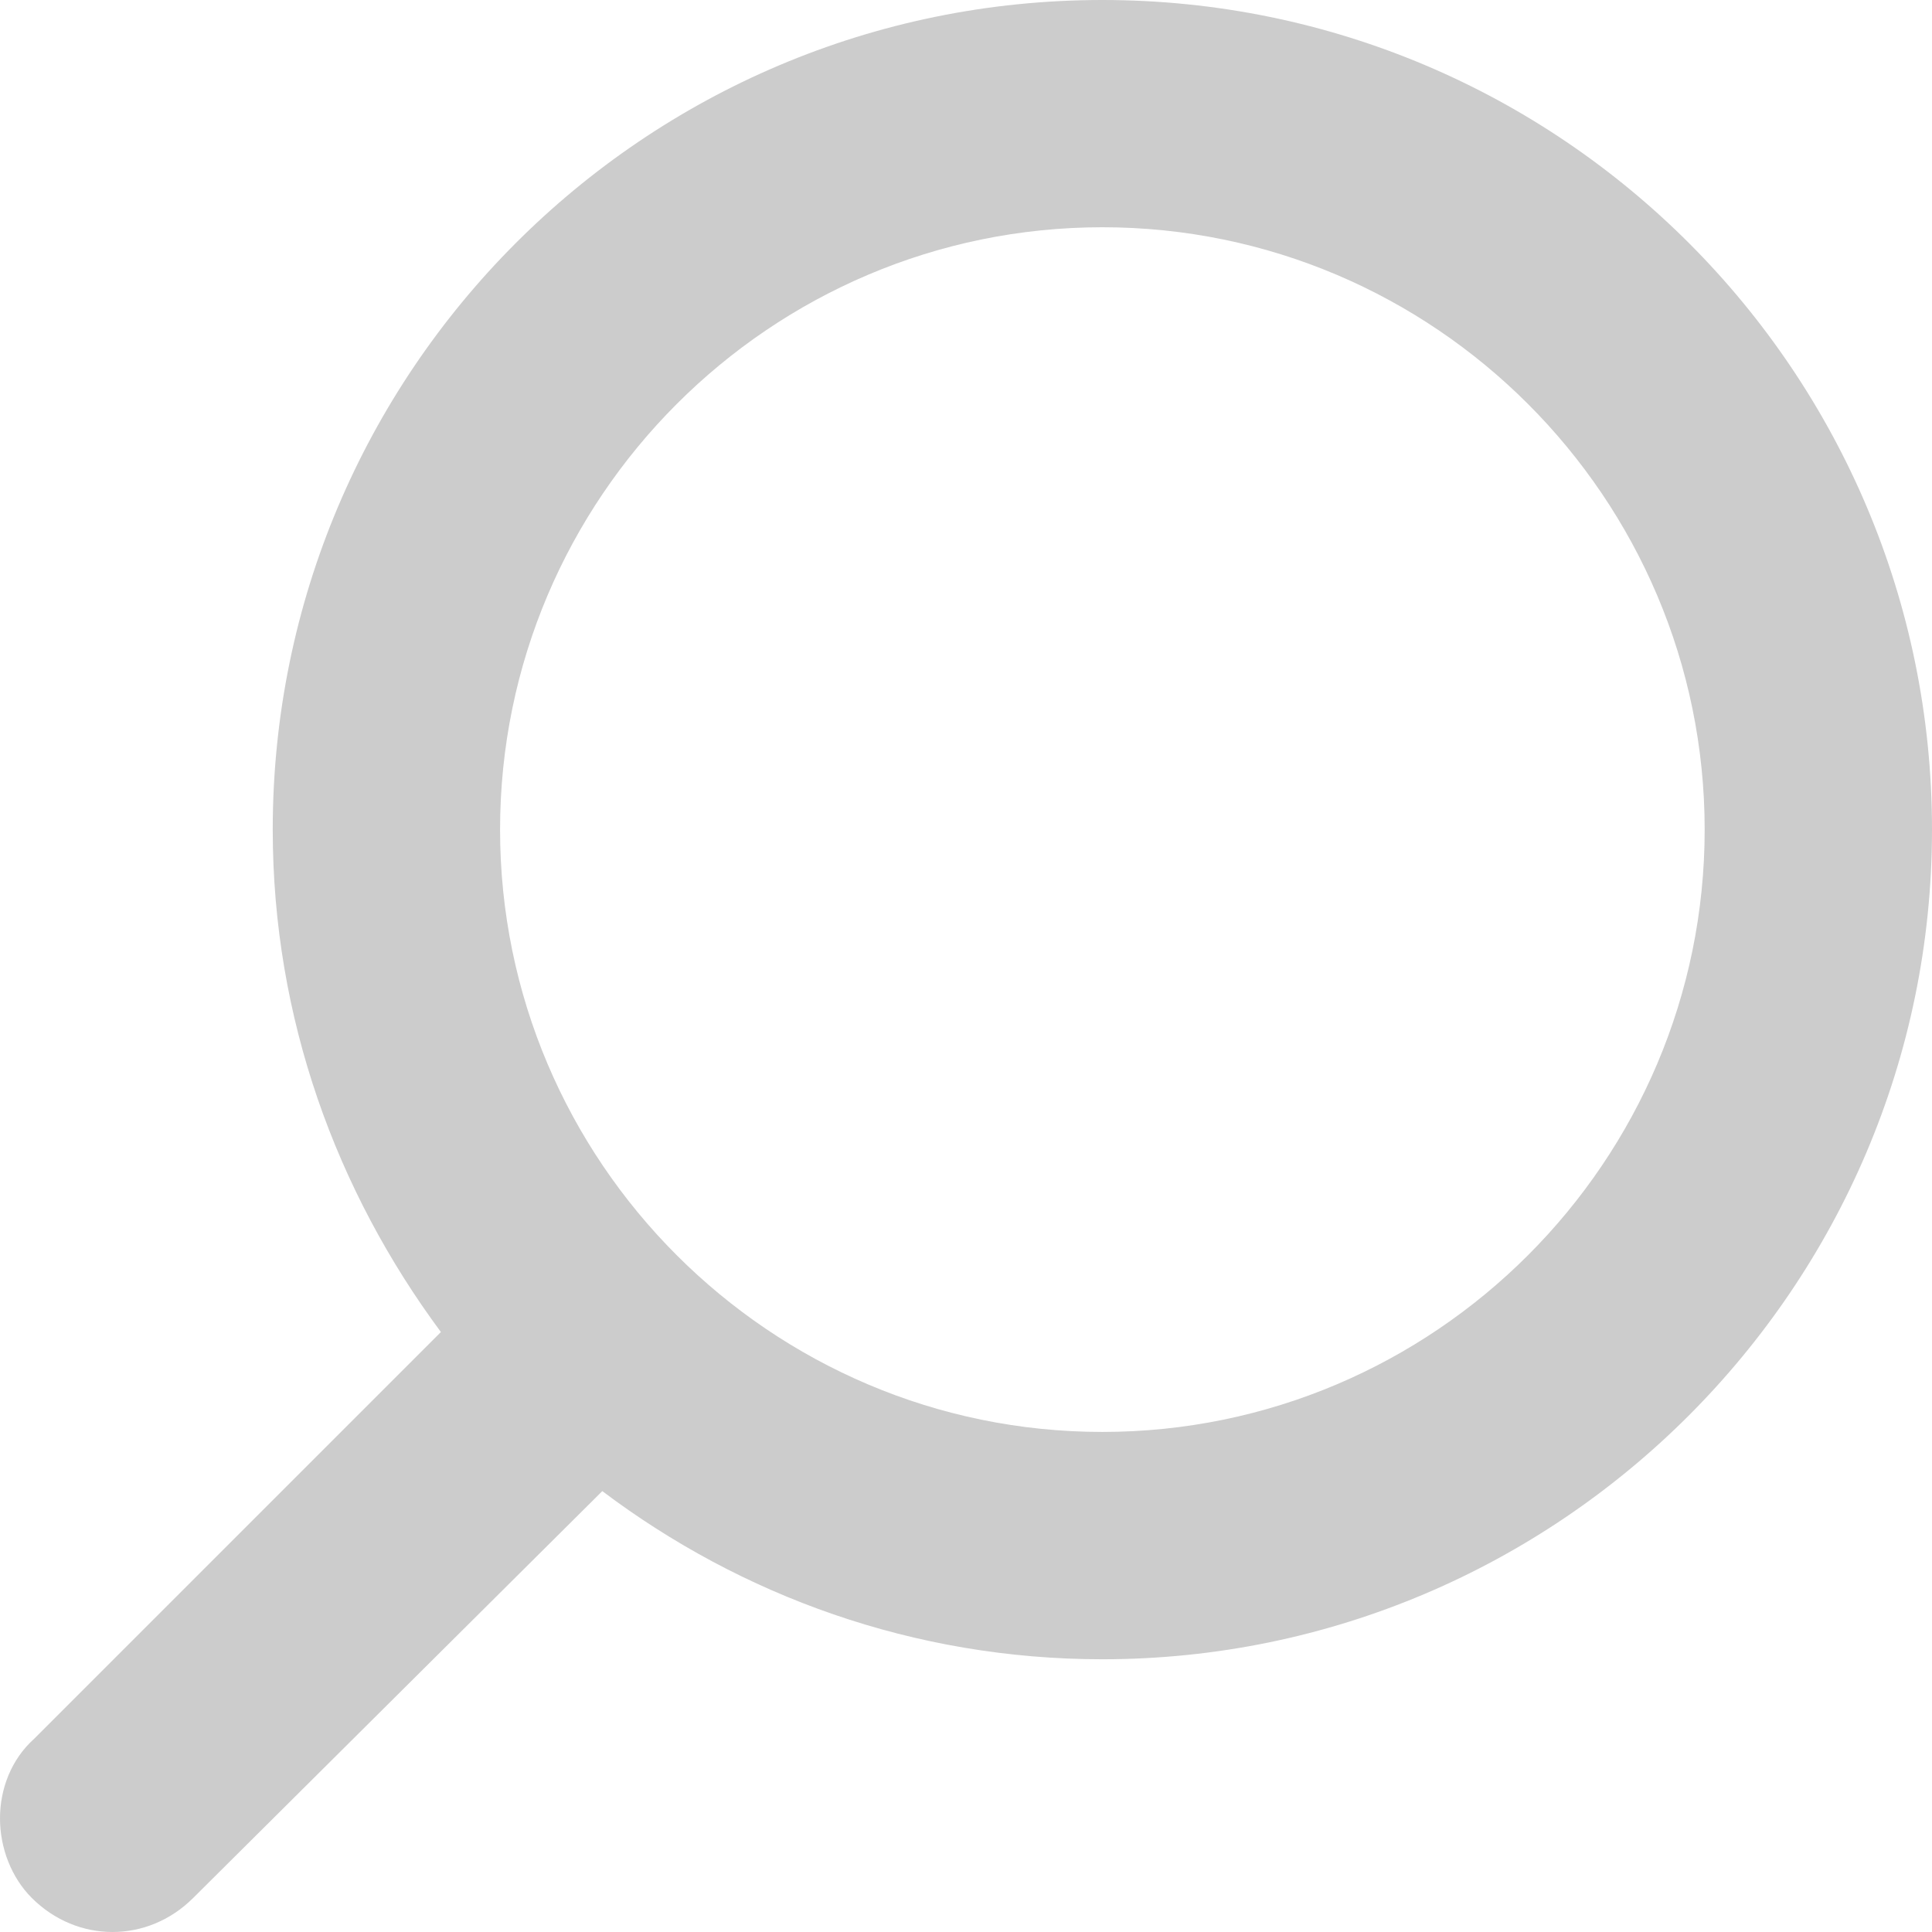
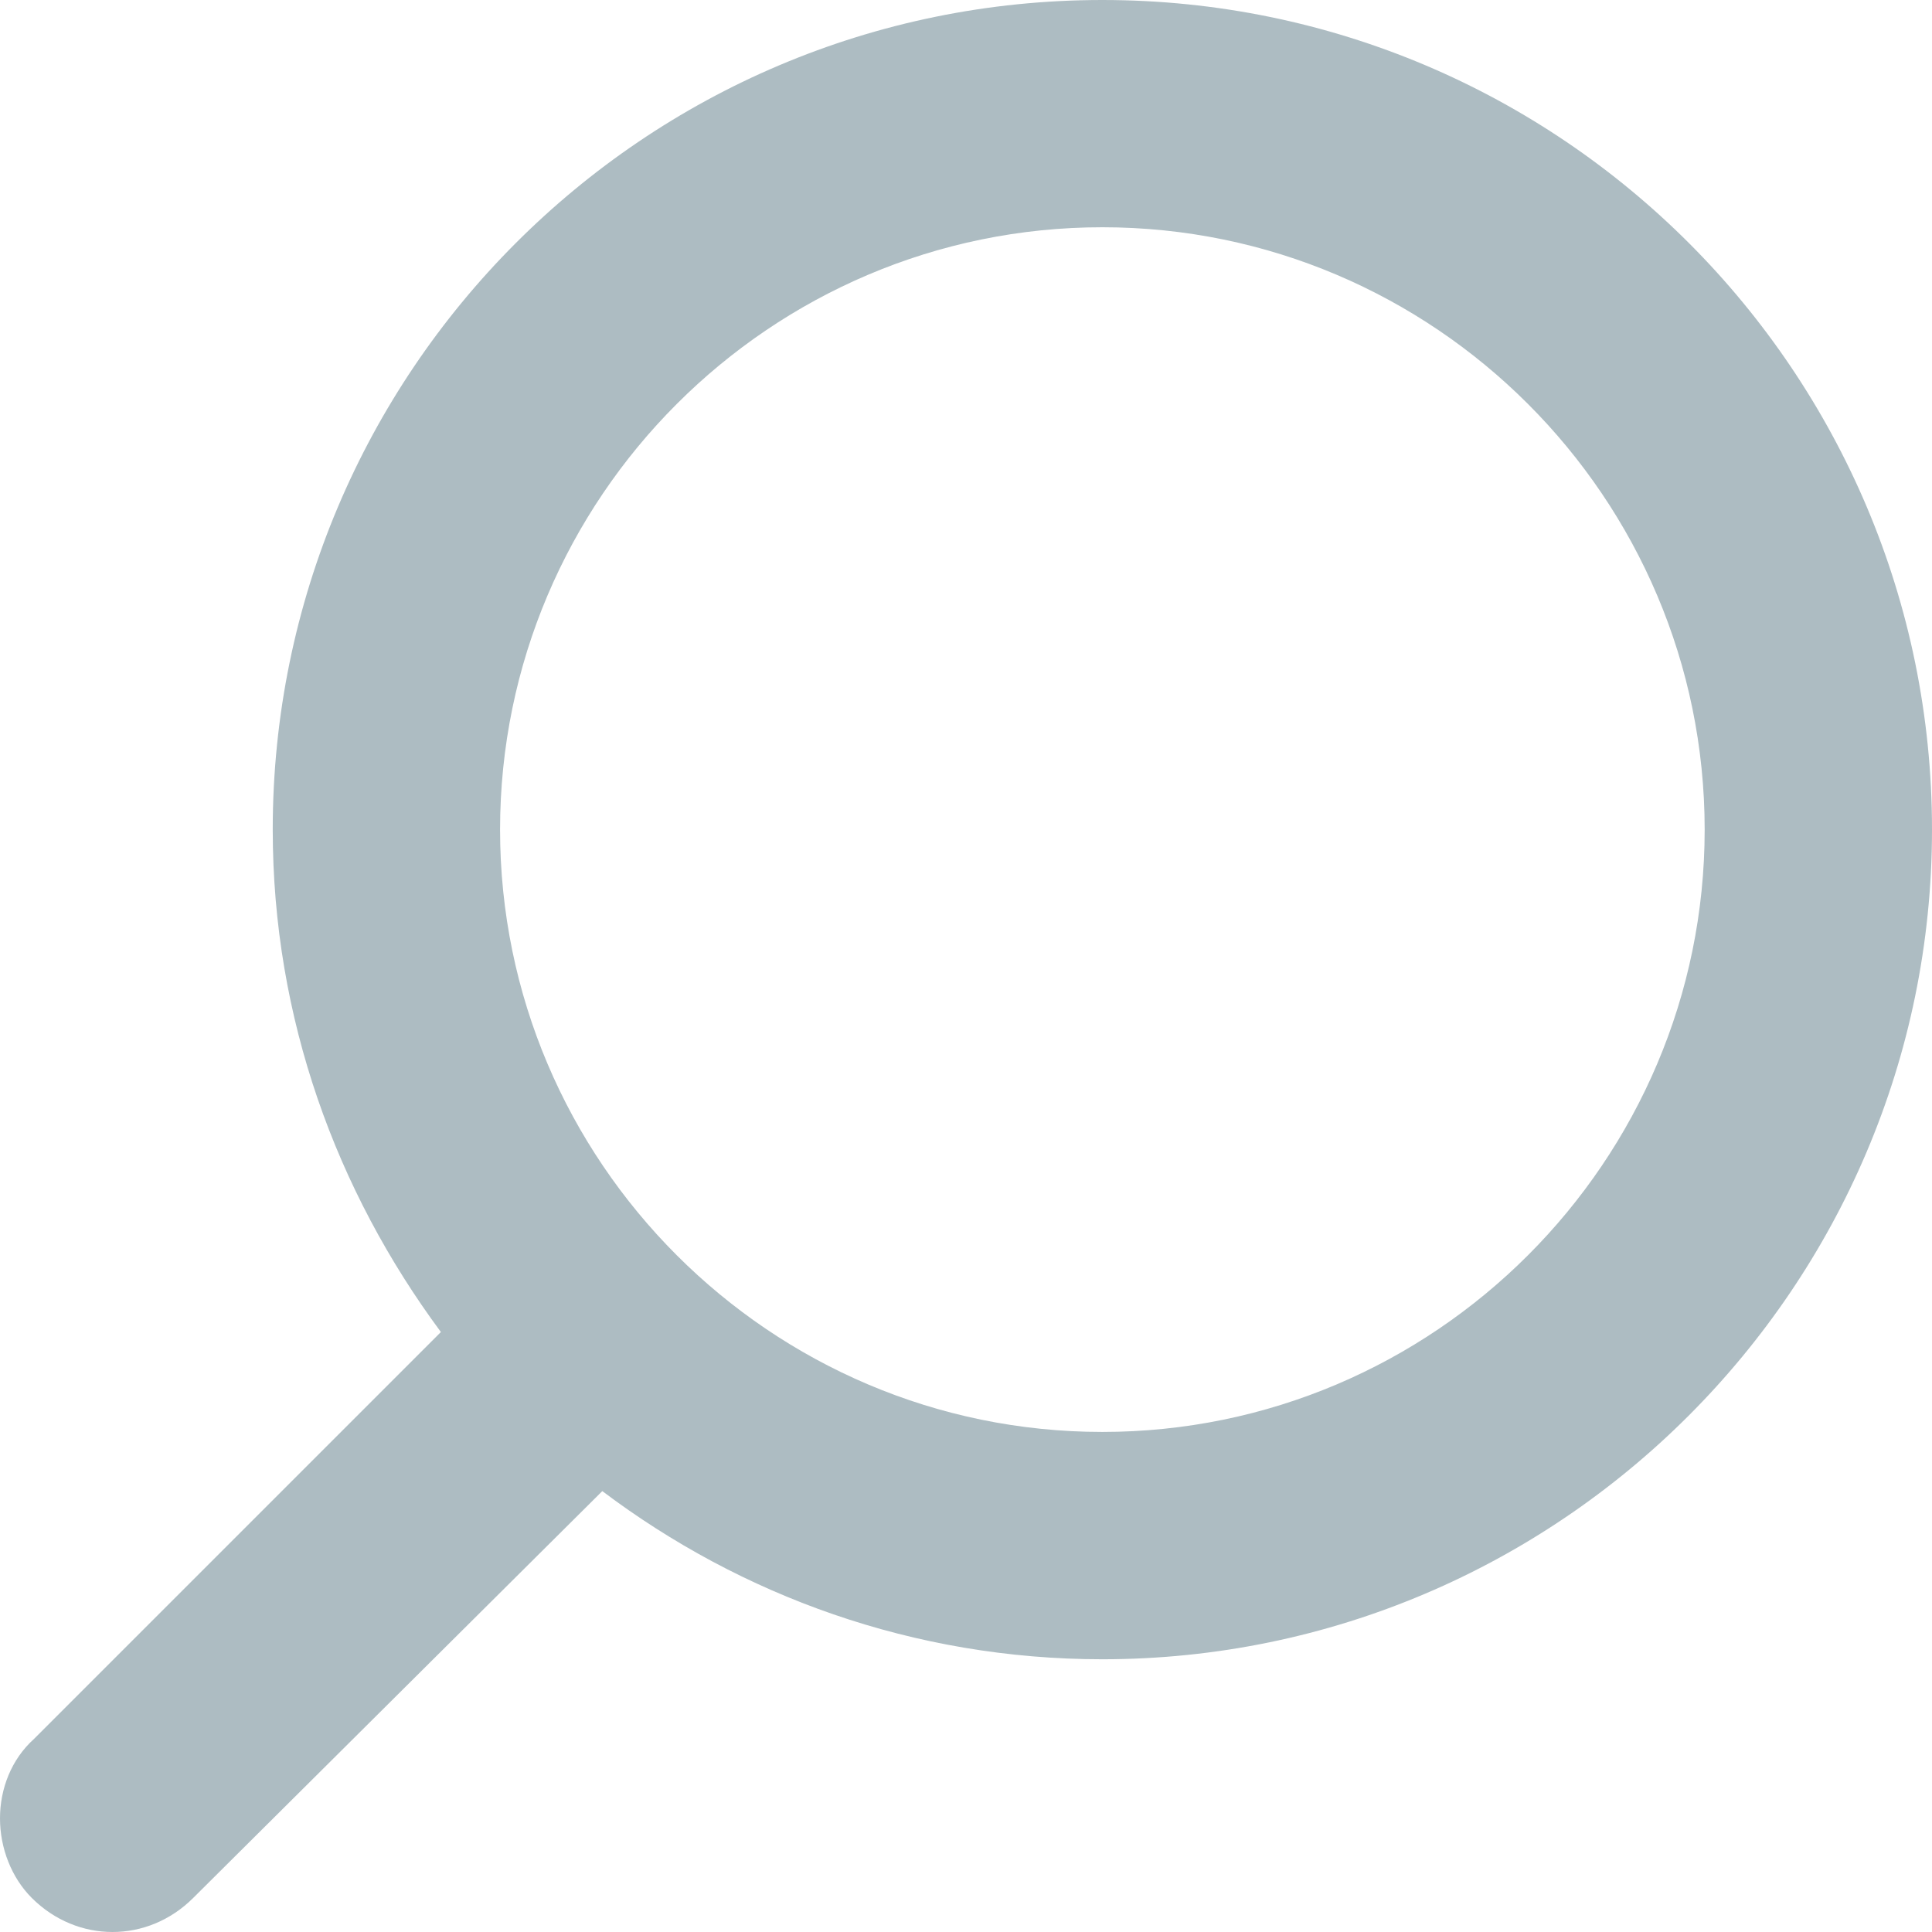
<svg xmlns="http://www.w3.org/2000/svg" width="24px" height="24px" viewBox="0 0 24 24" version="1.1">
  <defs />
  <g id="Styles" stroke="none" stroke-width="1" fill="none" fill-rule="evenodd">
-     <g id="Artboard" transform="translate(-263, -205)" fill="#CCCCCC">
+     <g id="Artboard" transform="translate(-263, -205)" fill="rgba(22, 63, 81, 0.35)">
      <path d="M270.482,223.523 C272.205,224.822 274.35,225.612 276.694,225.612 C282.37,225.612 287,220.982 287,215.306 C287,209.63 282.397,205 276.694,205 C270.991,205 266.388,209.63 266.388,215.306 C266.388,217.65 267.179,219.795 268.477,221.547 L263.424,226.6 C263.141,226.854 263,227.221 263,227.588 C263,227.956 263.141,228.323 263.395,228.577 C263.96,229.141 264.835,229.141 265.4,228.577 L270.482,223.523 Z M276.694,207.823 C280.817,207.823 284.176,211.183 284.176,215.306 C284.176,219.429 280.817,222.788 276.694,222.788 C272.571,222.788 269.212,219.429 269.212,215.306 C269.212,211.183 272.571,207.823 276.694,207.823 Z" id="Search" />
    </g>
  </g>
</svg>
